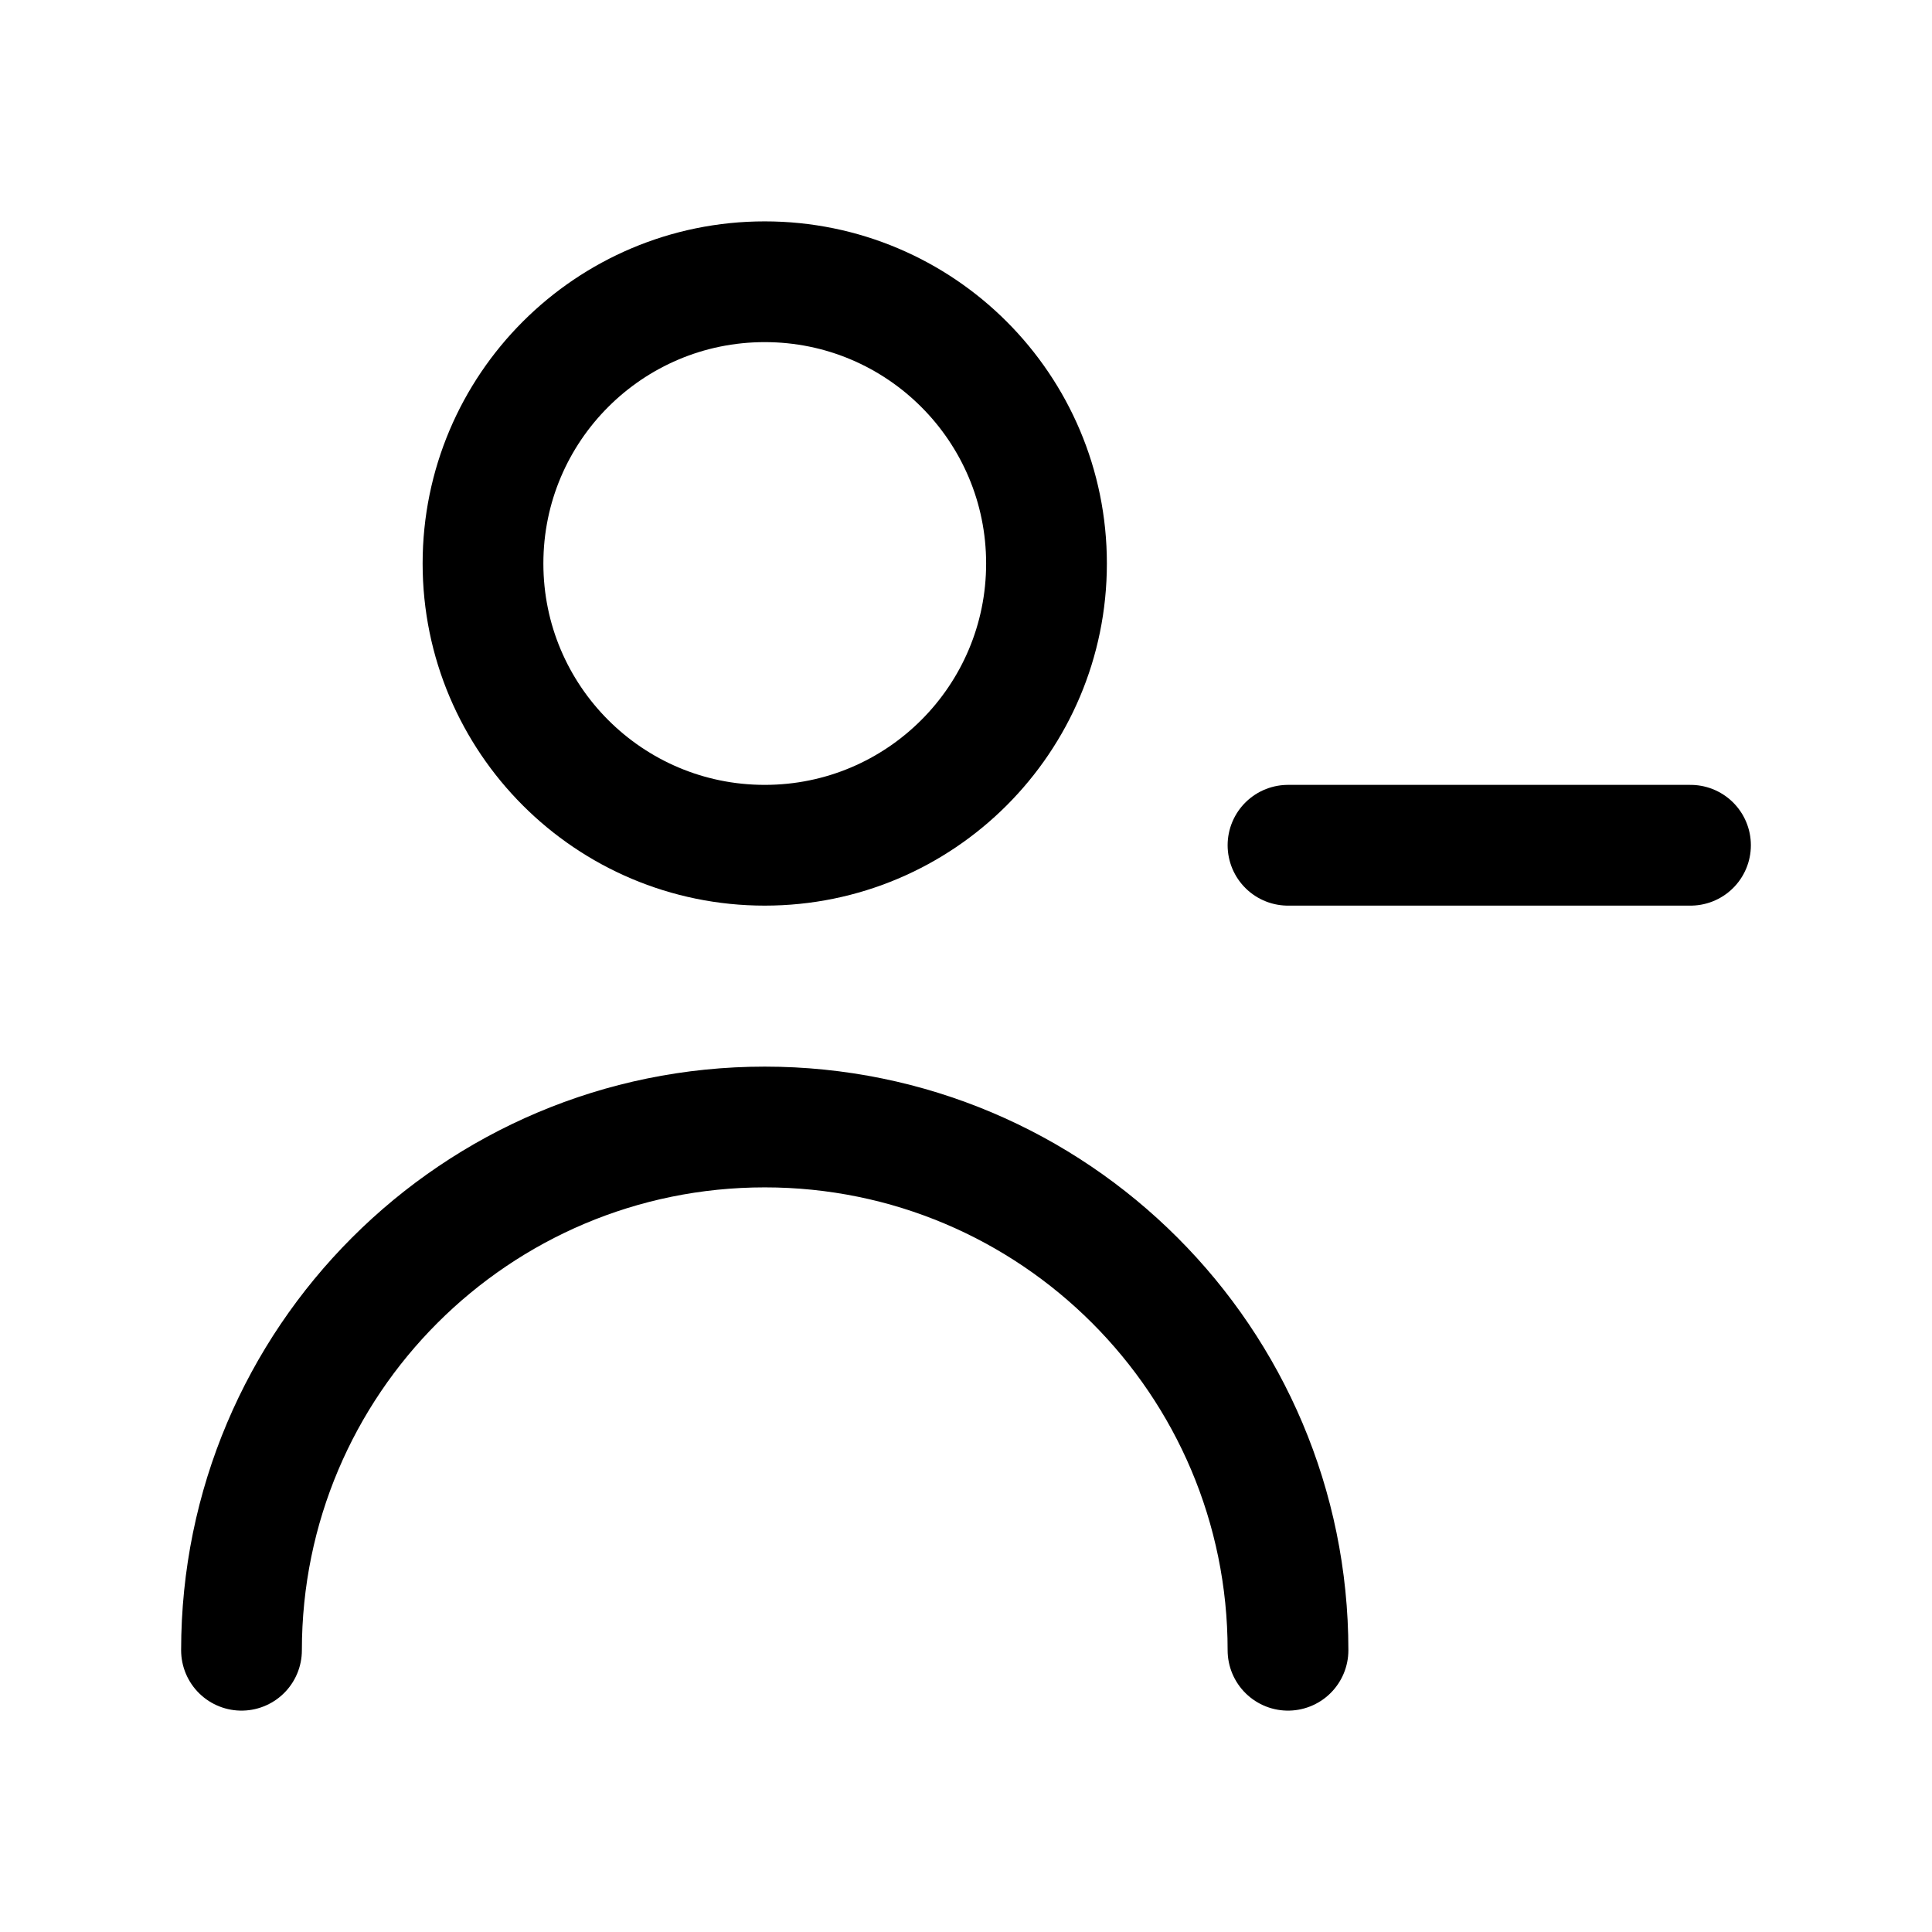
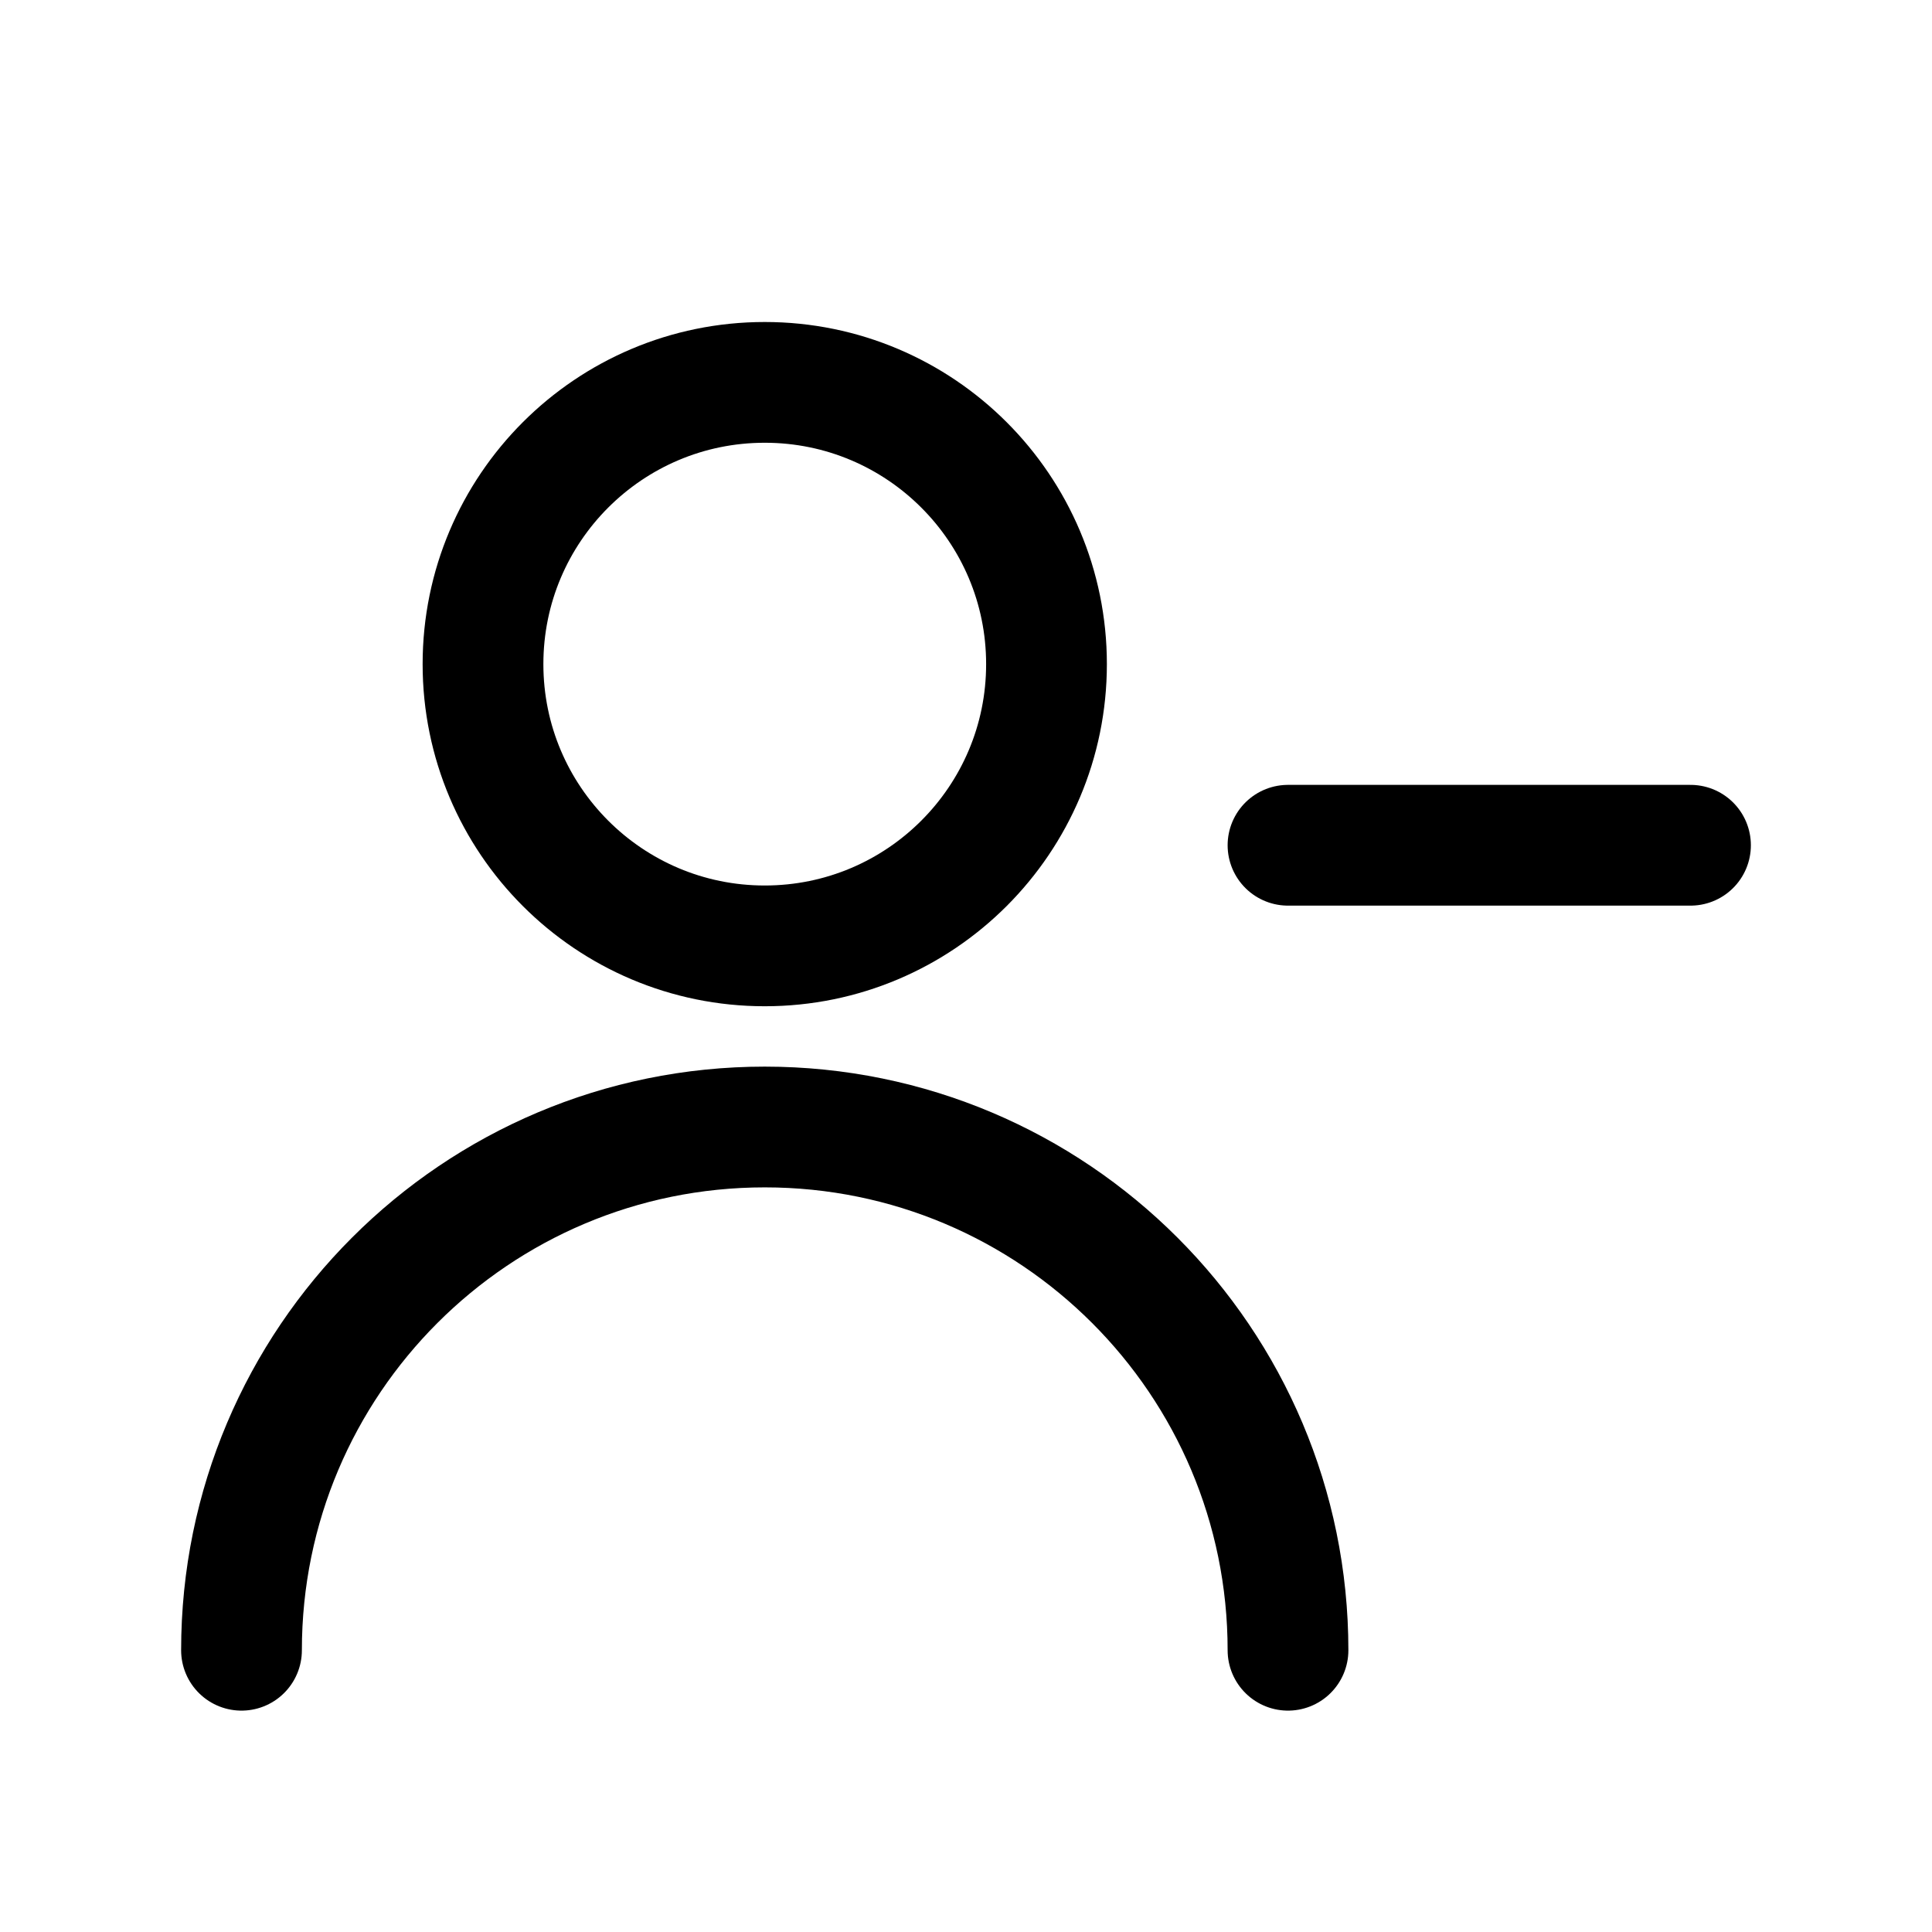
<svg xmlns="http://www.w3.org/2000/svg" viewBox="0 0 24 24" fill="none" stroke="currentColor" stroke-width="1.5" stroke-linecap="round" stroke-linejoin="round">
-   <circle cx="9.5" cy="7" r="3.5" />
+   <circle cx="9.5" cy="8.25" r="3.5" />
  <path d="M3 20.5a6.5 6.5 0 0 1 13 0" />
  <path d="M16 10.5h5" />
</svg>
